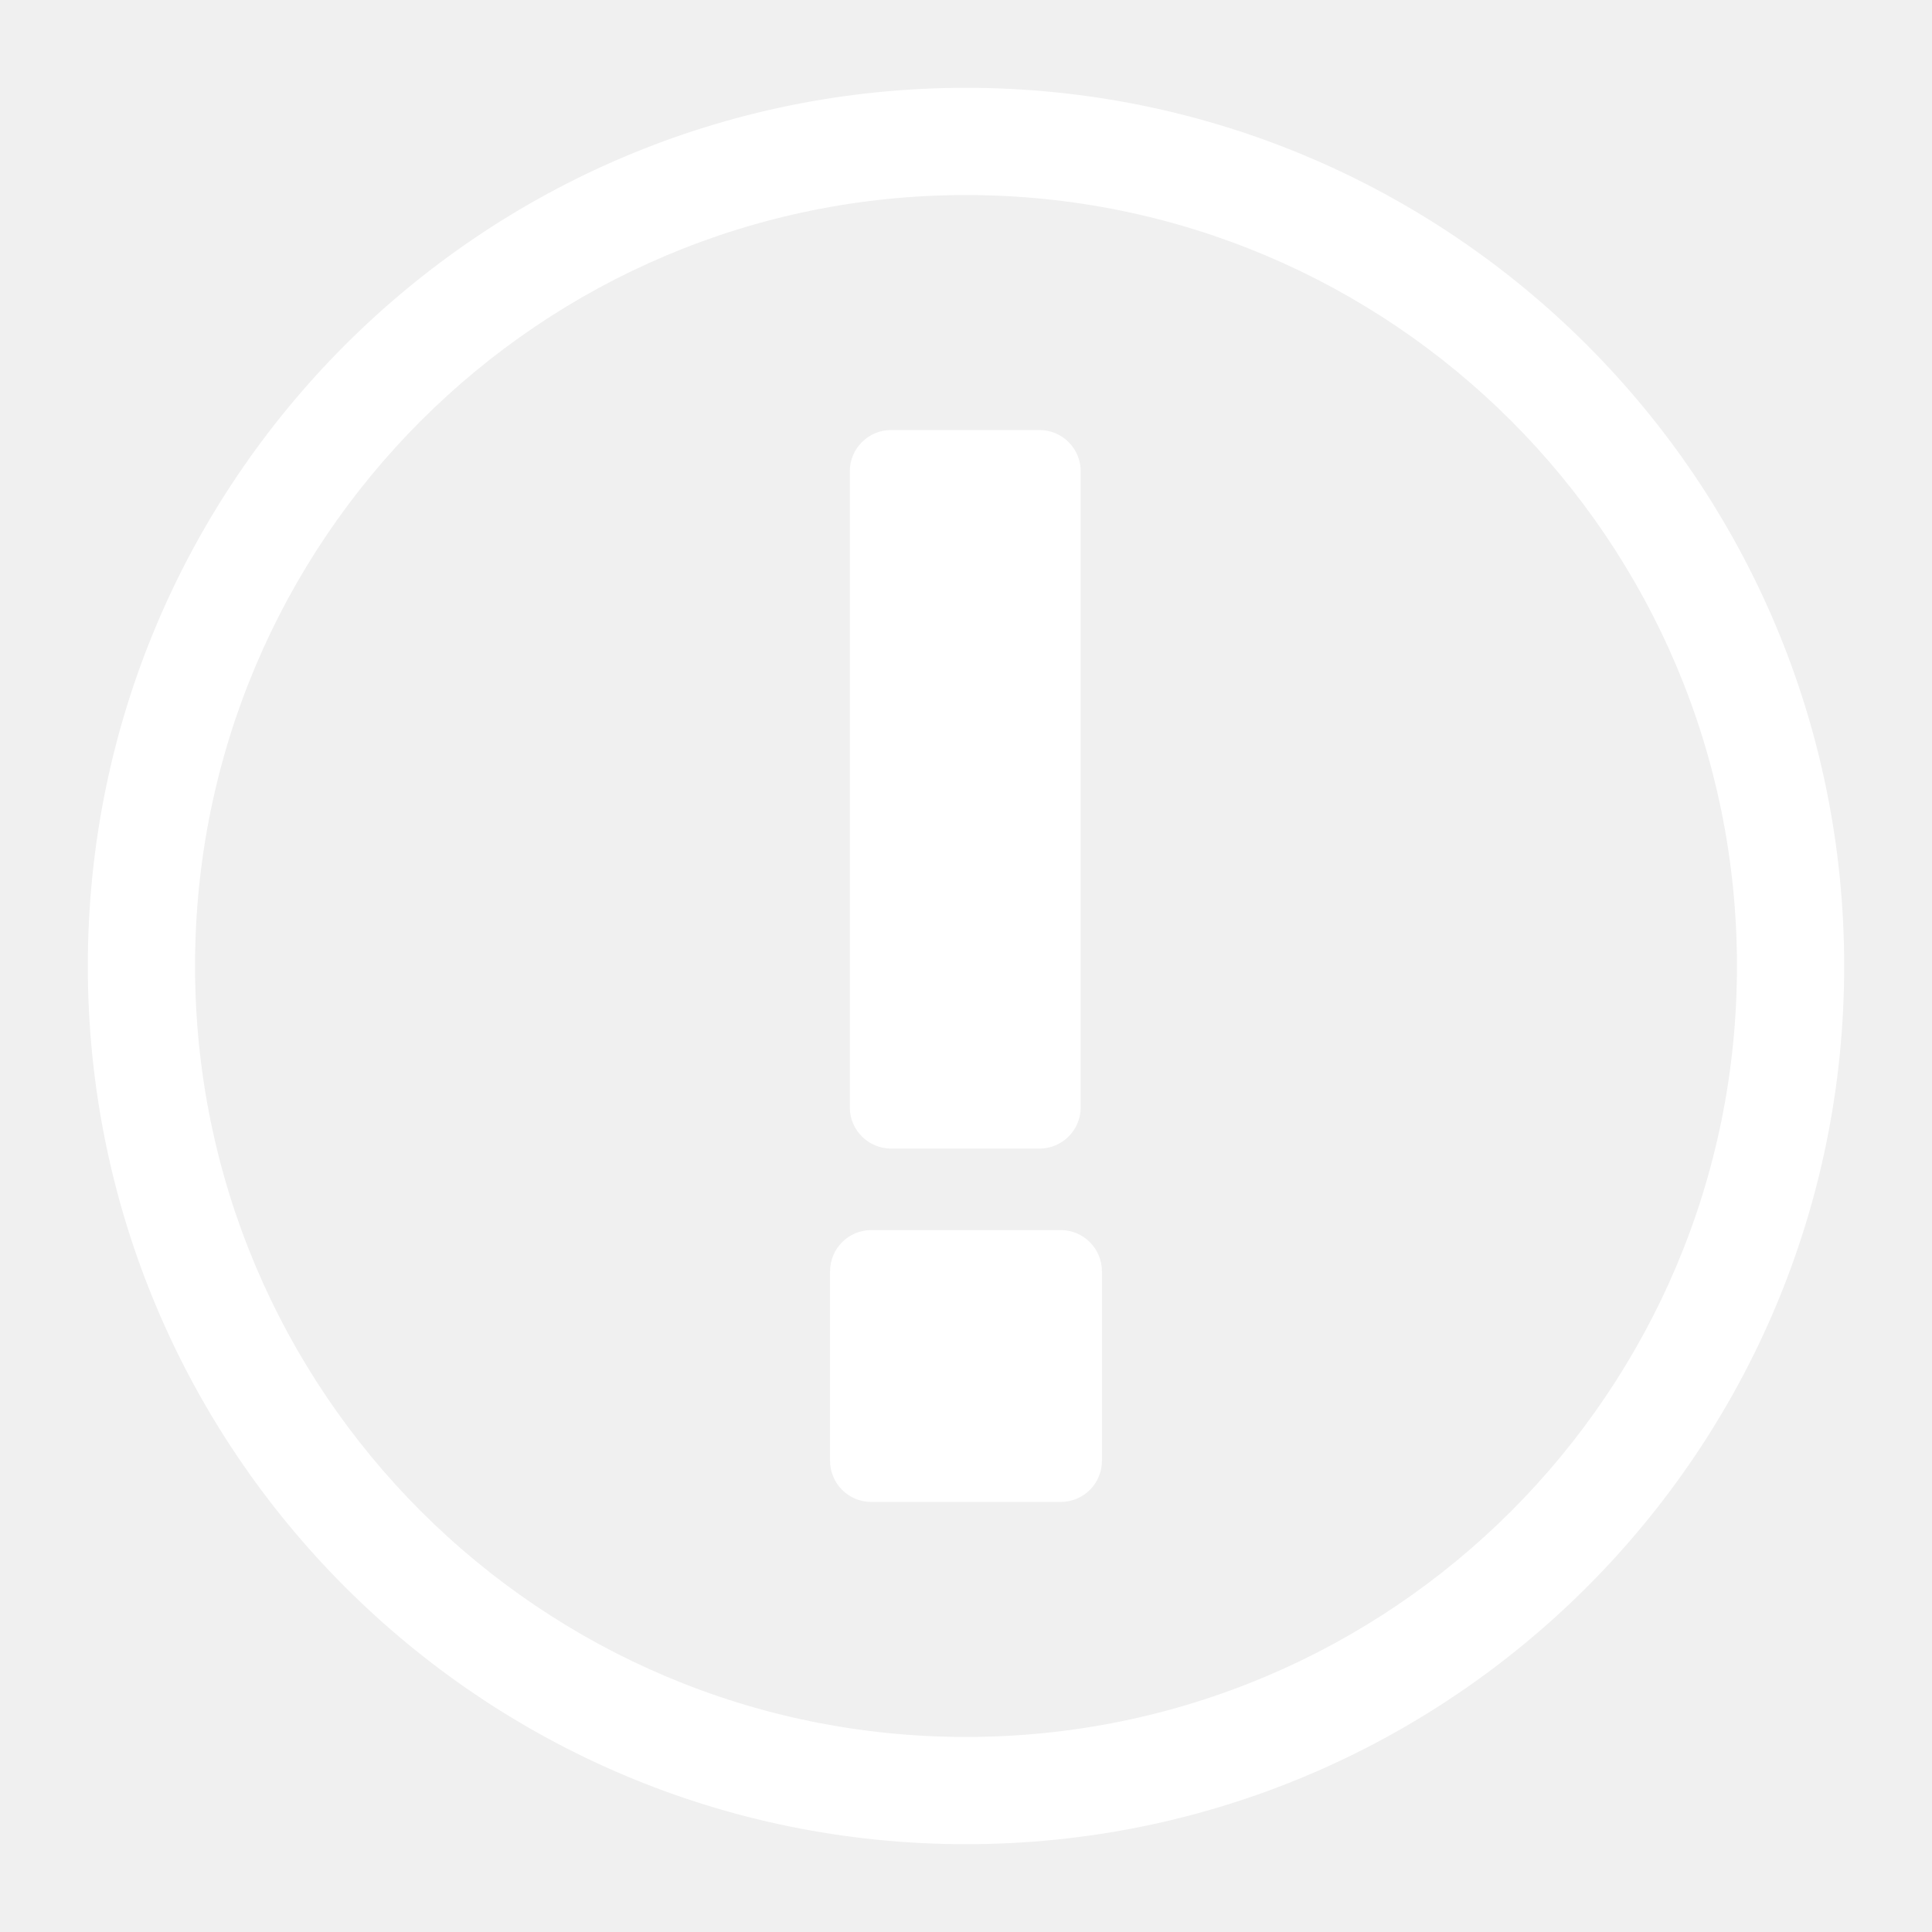
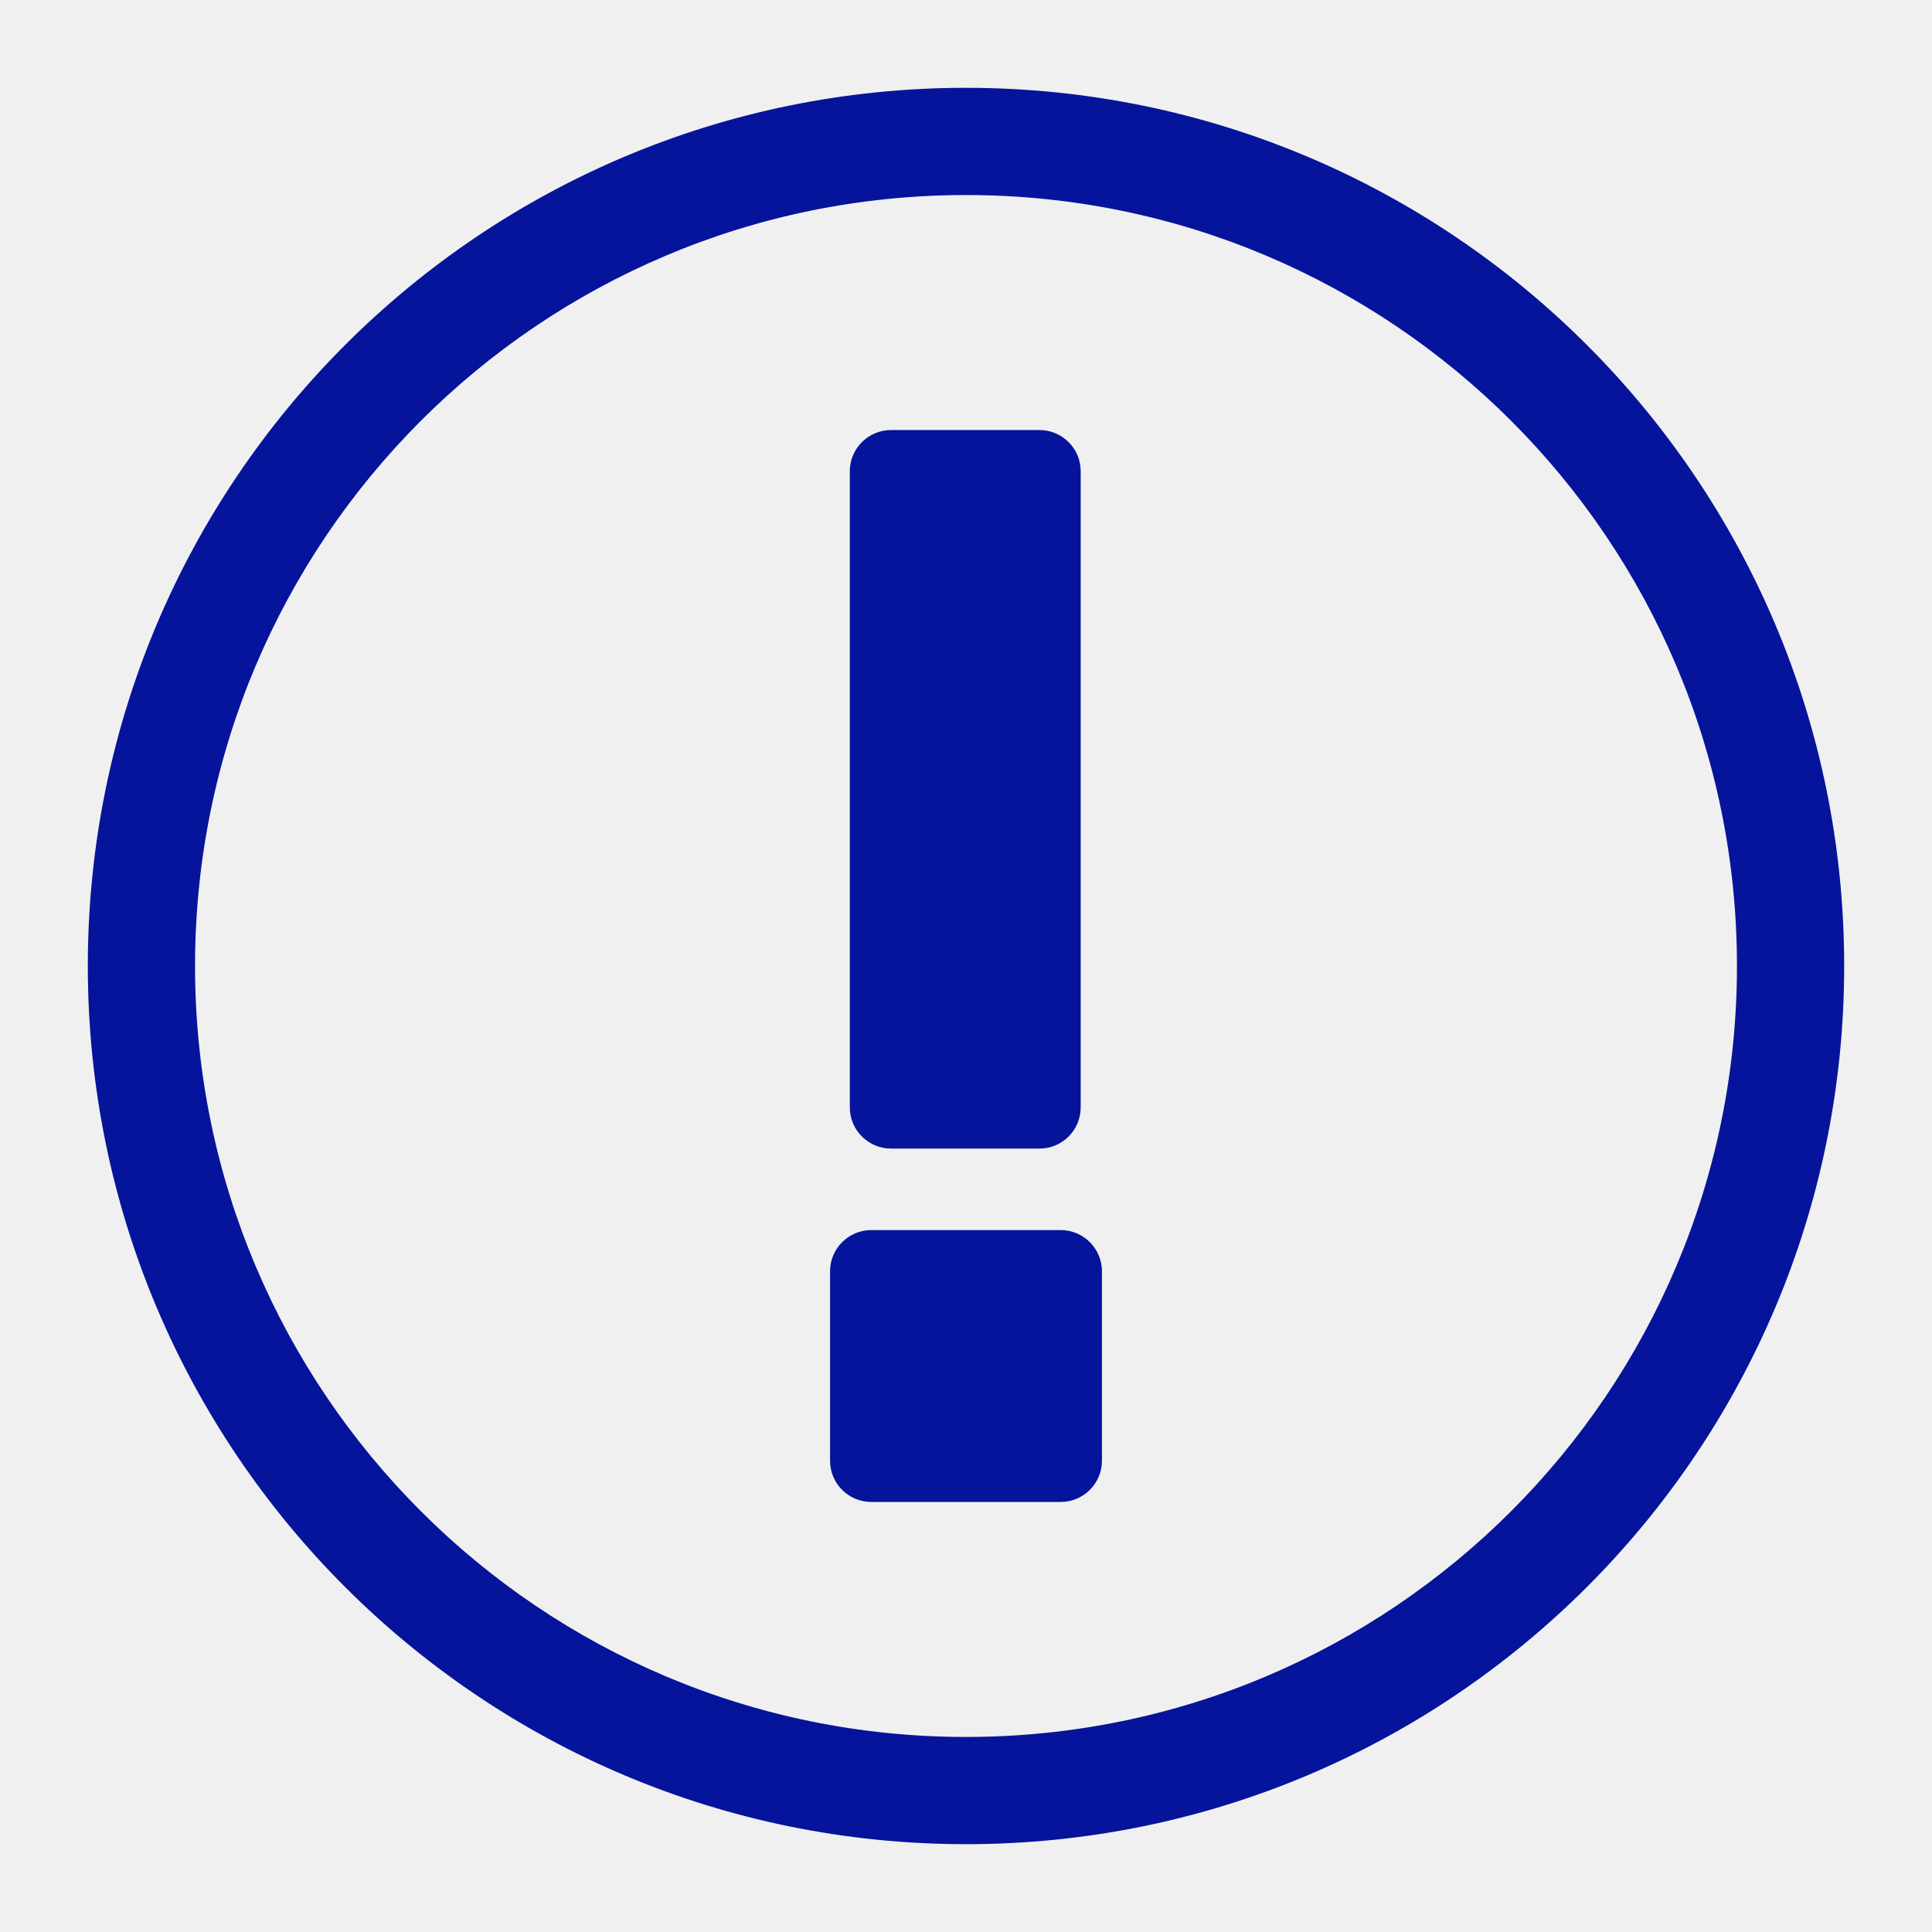
<svg xmlns="http://www.w3.org/2000/svg" width="22px" height="22px" viewBox="0 0 22 22" version="1.1">
  <defs />
  <g stroke="none" stroke-width="1" fill="none" fill-rule="evenodd">
-     <g fill="#FFFFFF">
+     <g fill="#05149B">
      <path d="M11,21 C16.523,21 21,16.523 21,11 C21,5.477 16.523,1 11,1 C5.477,1 1,5.477 1,11 C1,16.523 5.477,21 11,21 Z M11,19.779 C6.151,19.779 2.221,15.849 2.221,11 C2.221,6.151 6.151,2.221 11,2.221 C15.849,2.221 19.779,6.151 19.779,11 C19.779,15.849 15.849,19.779 11,19.779 Z M12.078,14.007 C12.338,14.007 12.548,14.218 12.548,14.477 L12.548,16.634 C12.548,16.893 12.338,17.103 12.078,17.103 L9.922,17.103 C9.662,17.103 9.452,16.893 9.452,16.634 L9.452,14.477 C9.452,14.218 9.662,14.007 9.922,14.007 L12.078,14.007 Z M11.837,4.897 C12.096,4.897 12.306,5.107 12.306,5.366 L12.306,12.61 C12.306,12.869 12.096,13.079 11.837,13.079 L10.147,13.079 C9.888,13.079 9.677,12.869 9.677,12.61 L9.677,5.366 C9.677,5.107 9.888,4.897 10.147,4.897 L11.837,4.897 Z" />
    </g>
  </g>
</svg>
